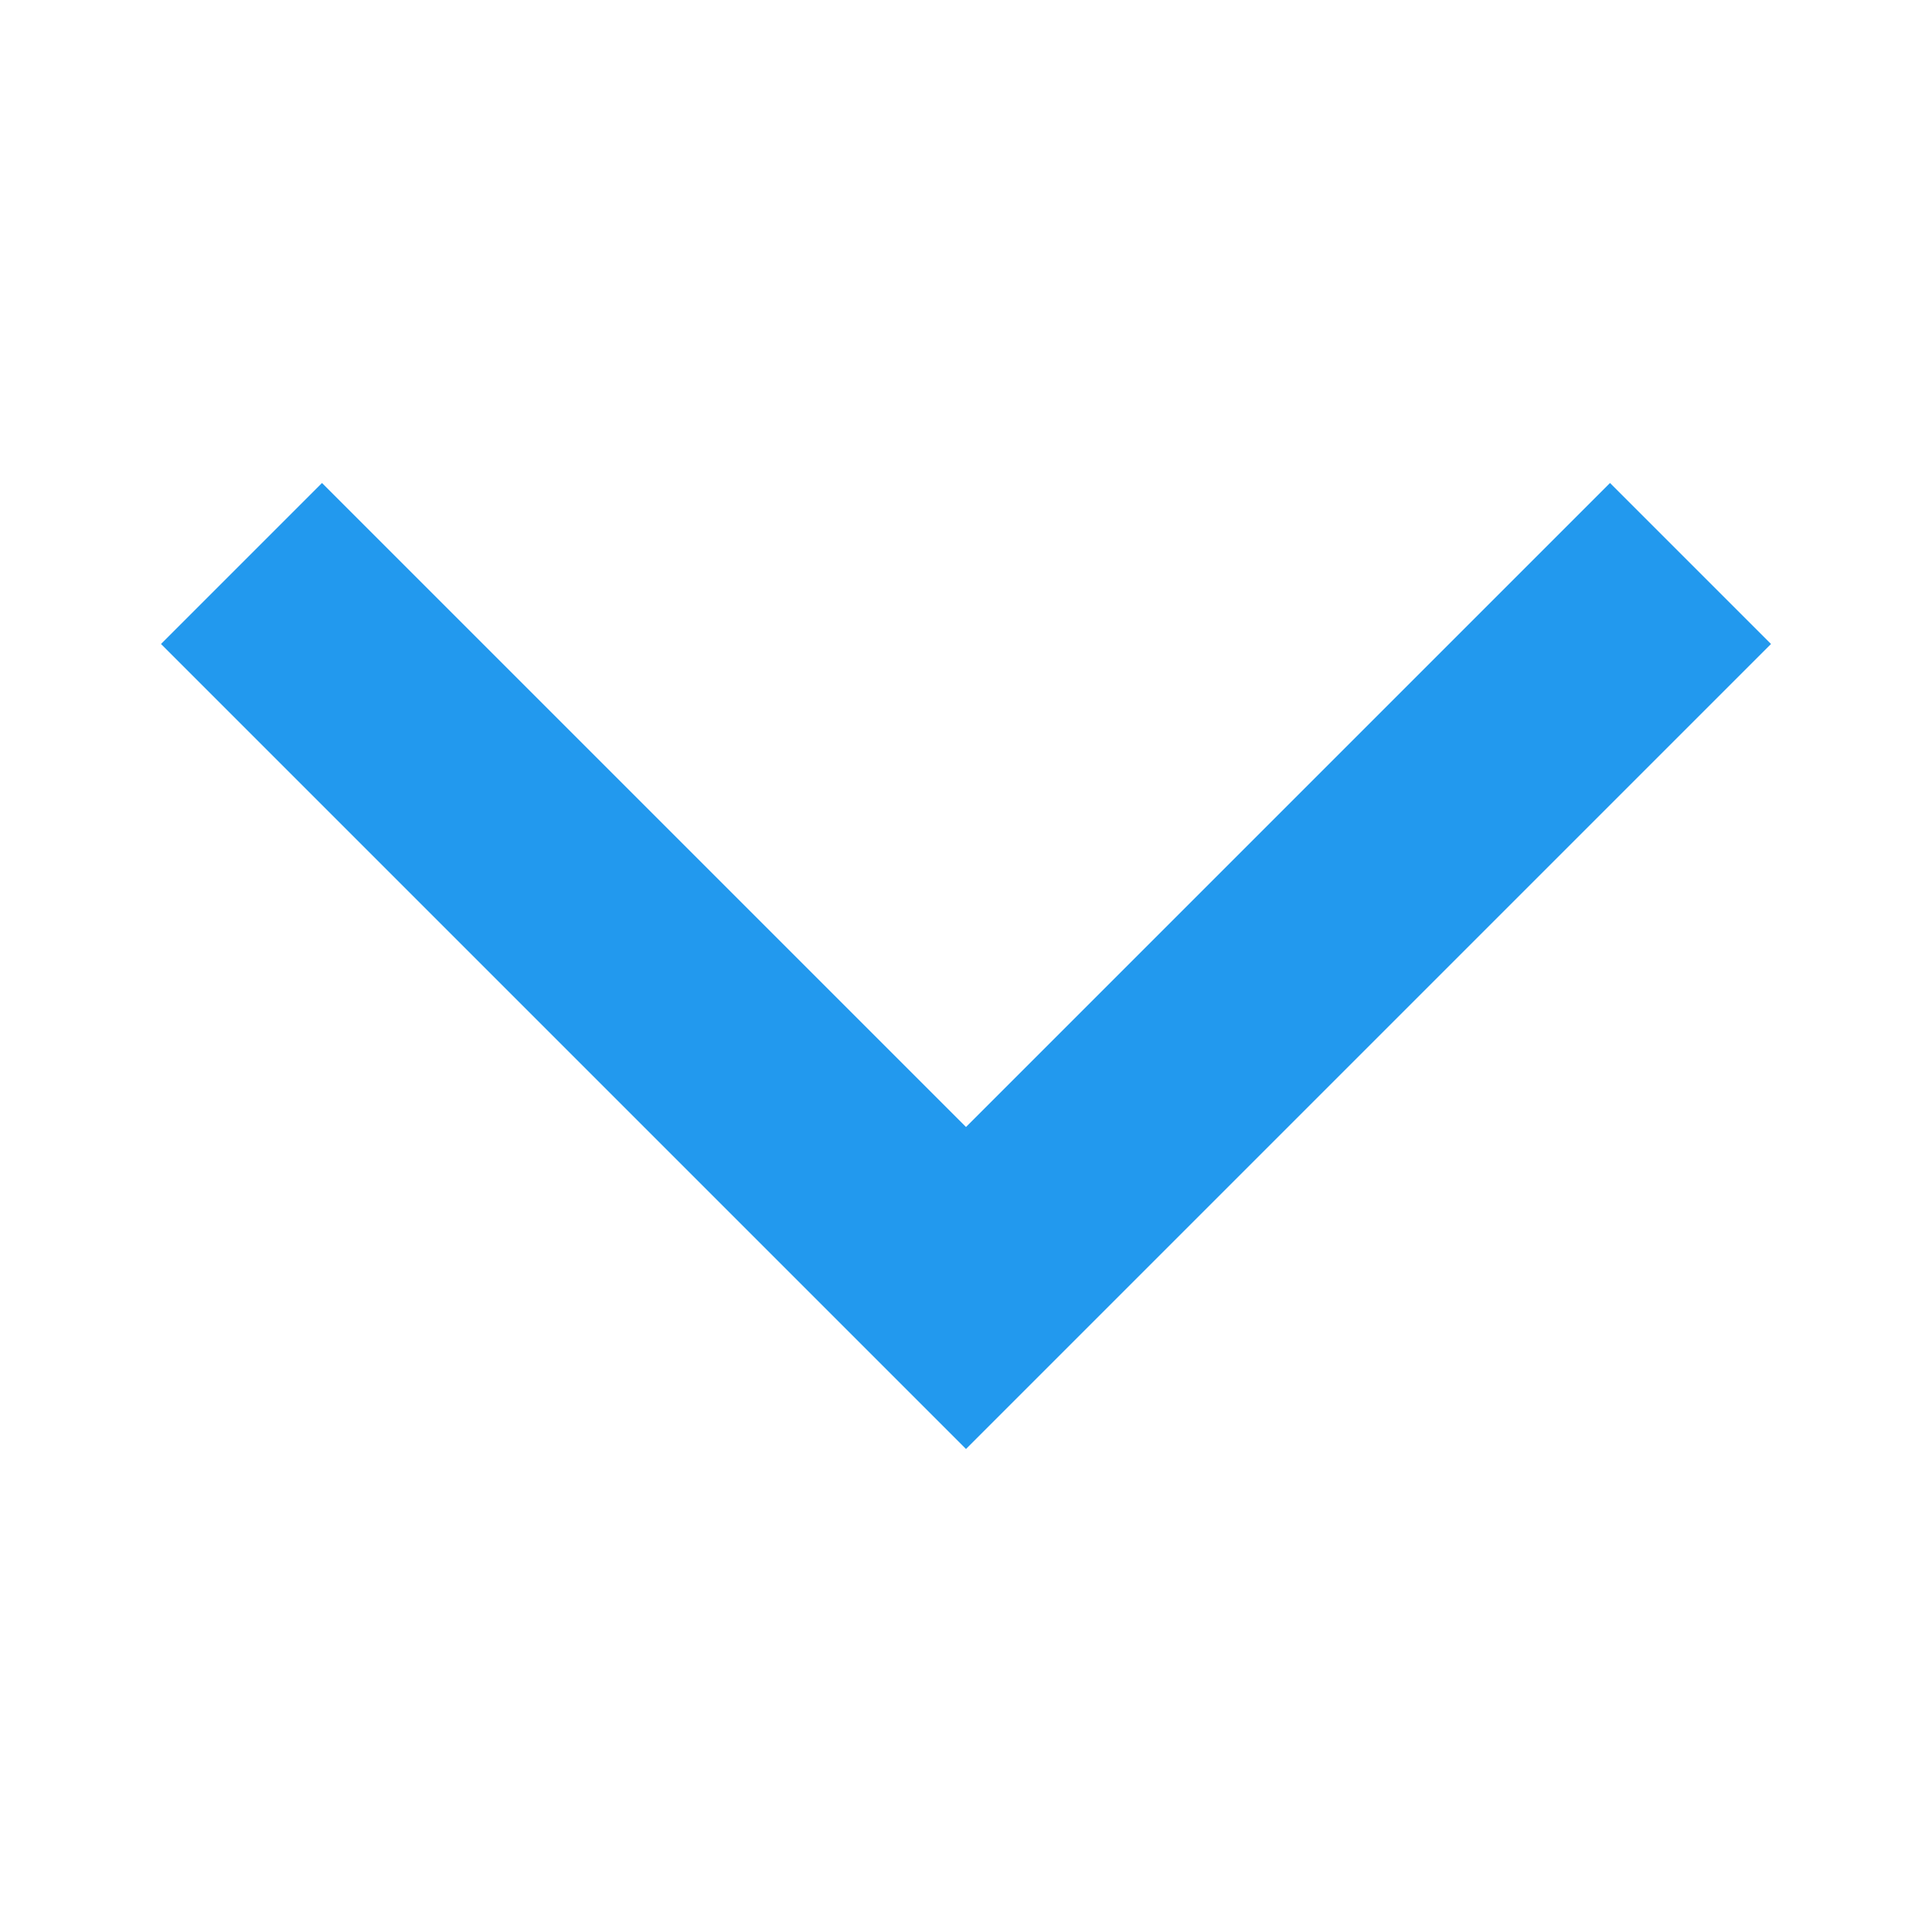
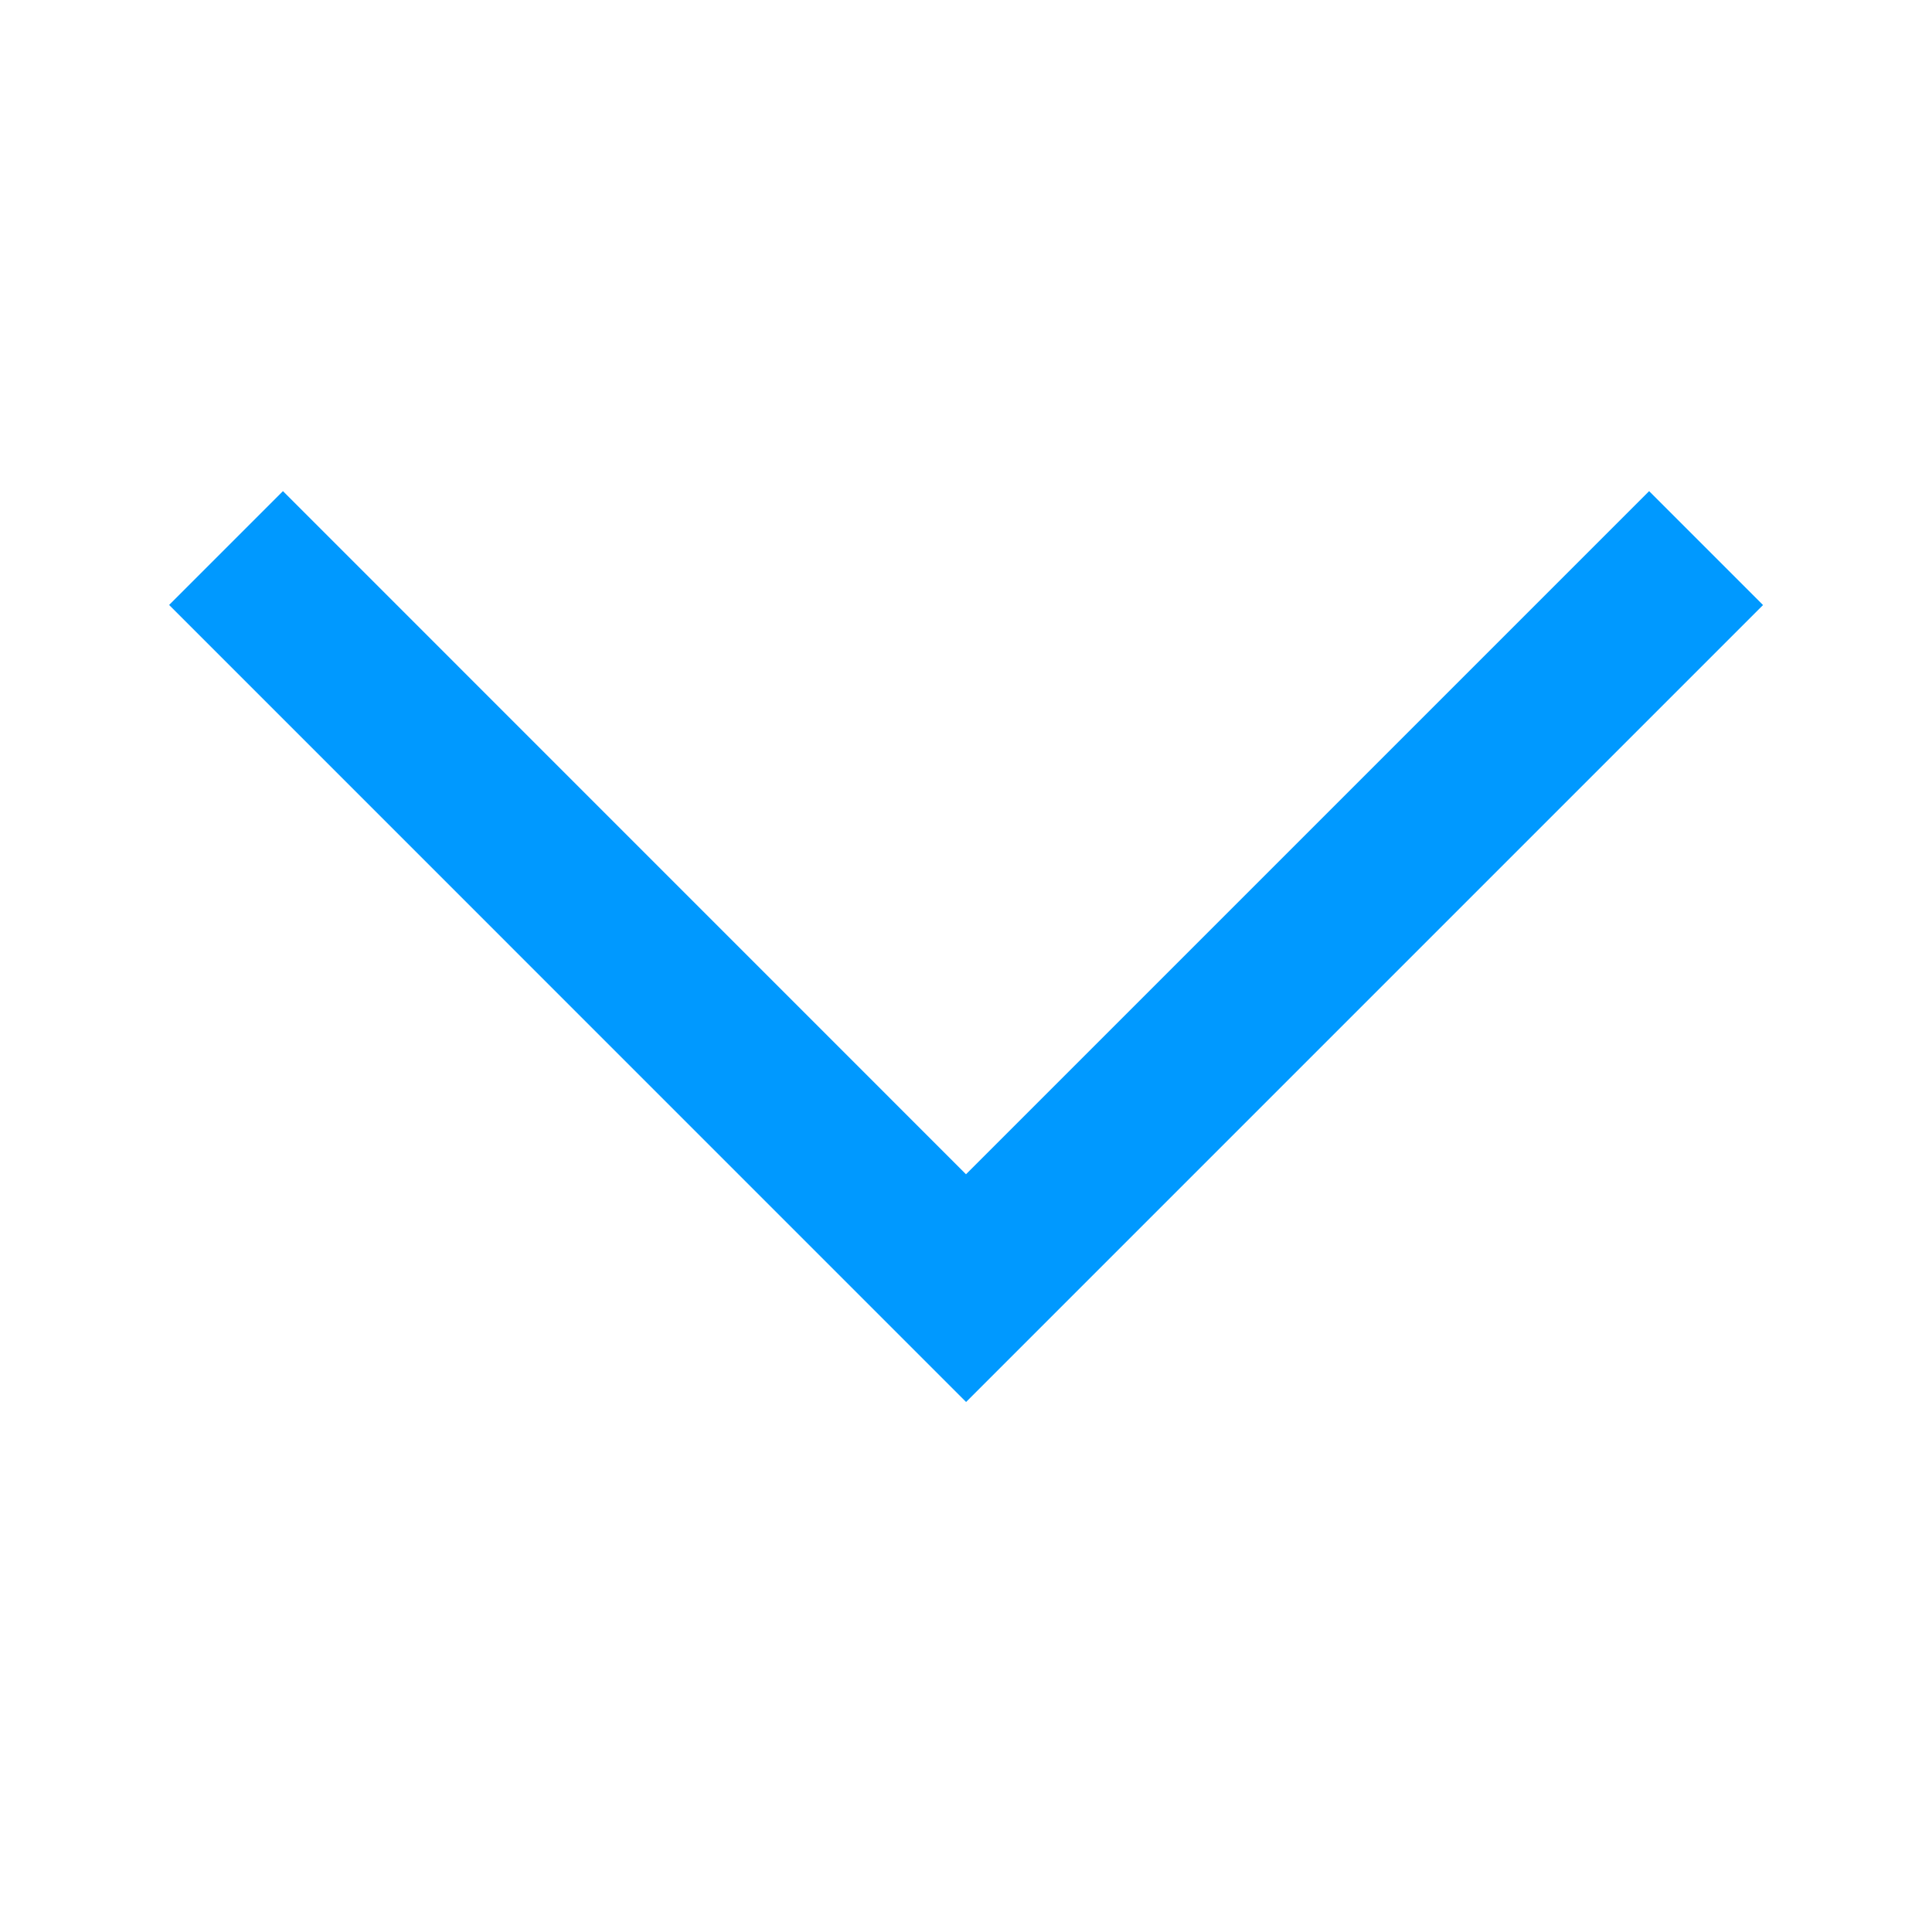
<svg xmlns="http://www.w3.org/2000/svg" width="24" height="24" viewBox="0 0 24 24">
  <defs>
    <clipPath id="b">
      <rect width="24" height="24" />
    </clipPath>
  </defs>
  <g id="a" clip-path="url(#b)">
-     <path d="M202,0l10,10L202,20l-2-2,8-8-8-8Z" transform="translate(22 -194) rotate(90)" fill="#29e" />
+     <path d="M-210-58.586-208.586-60l8.485,8.486L-191.615-60l1.415,1.415-9.9,9.9Z" transform="translate(212.101 66.101)" fill="#09f" />
  </g>
</svg>
